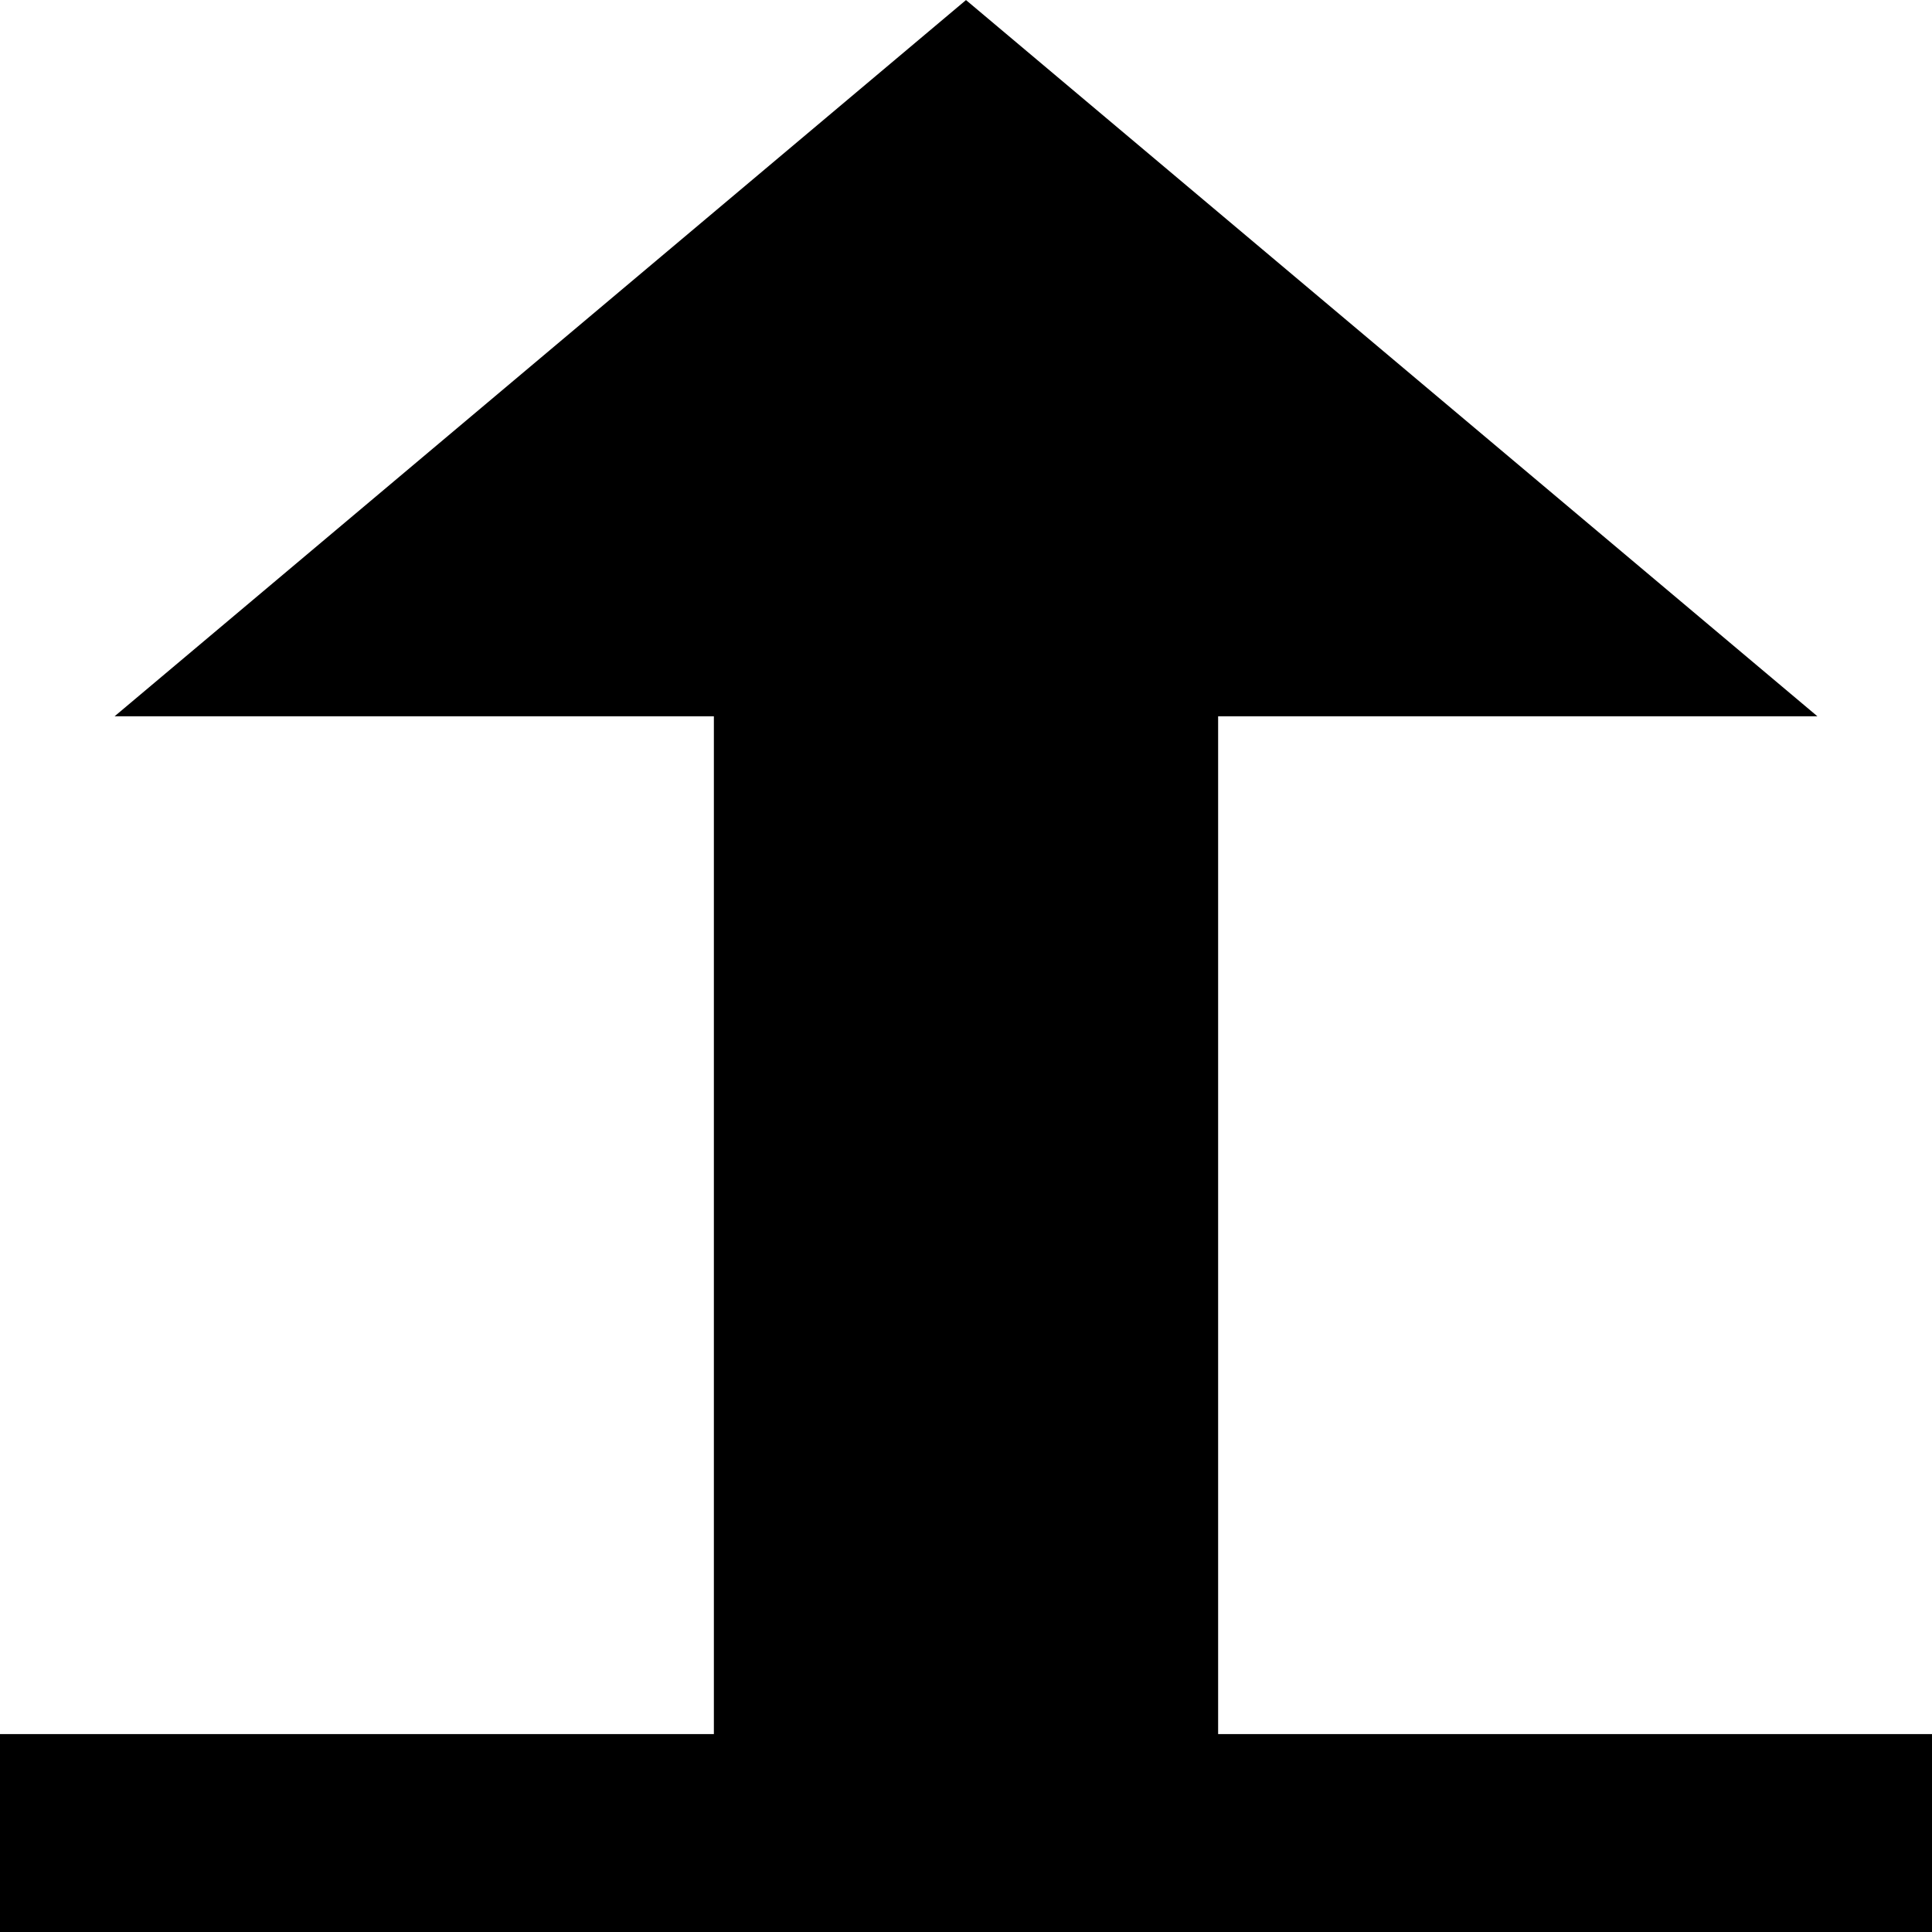
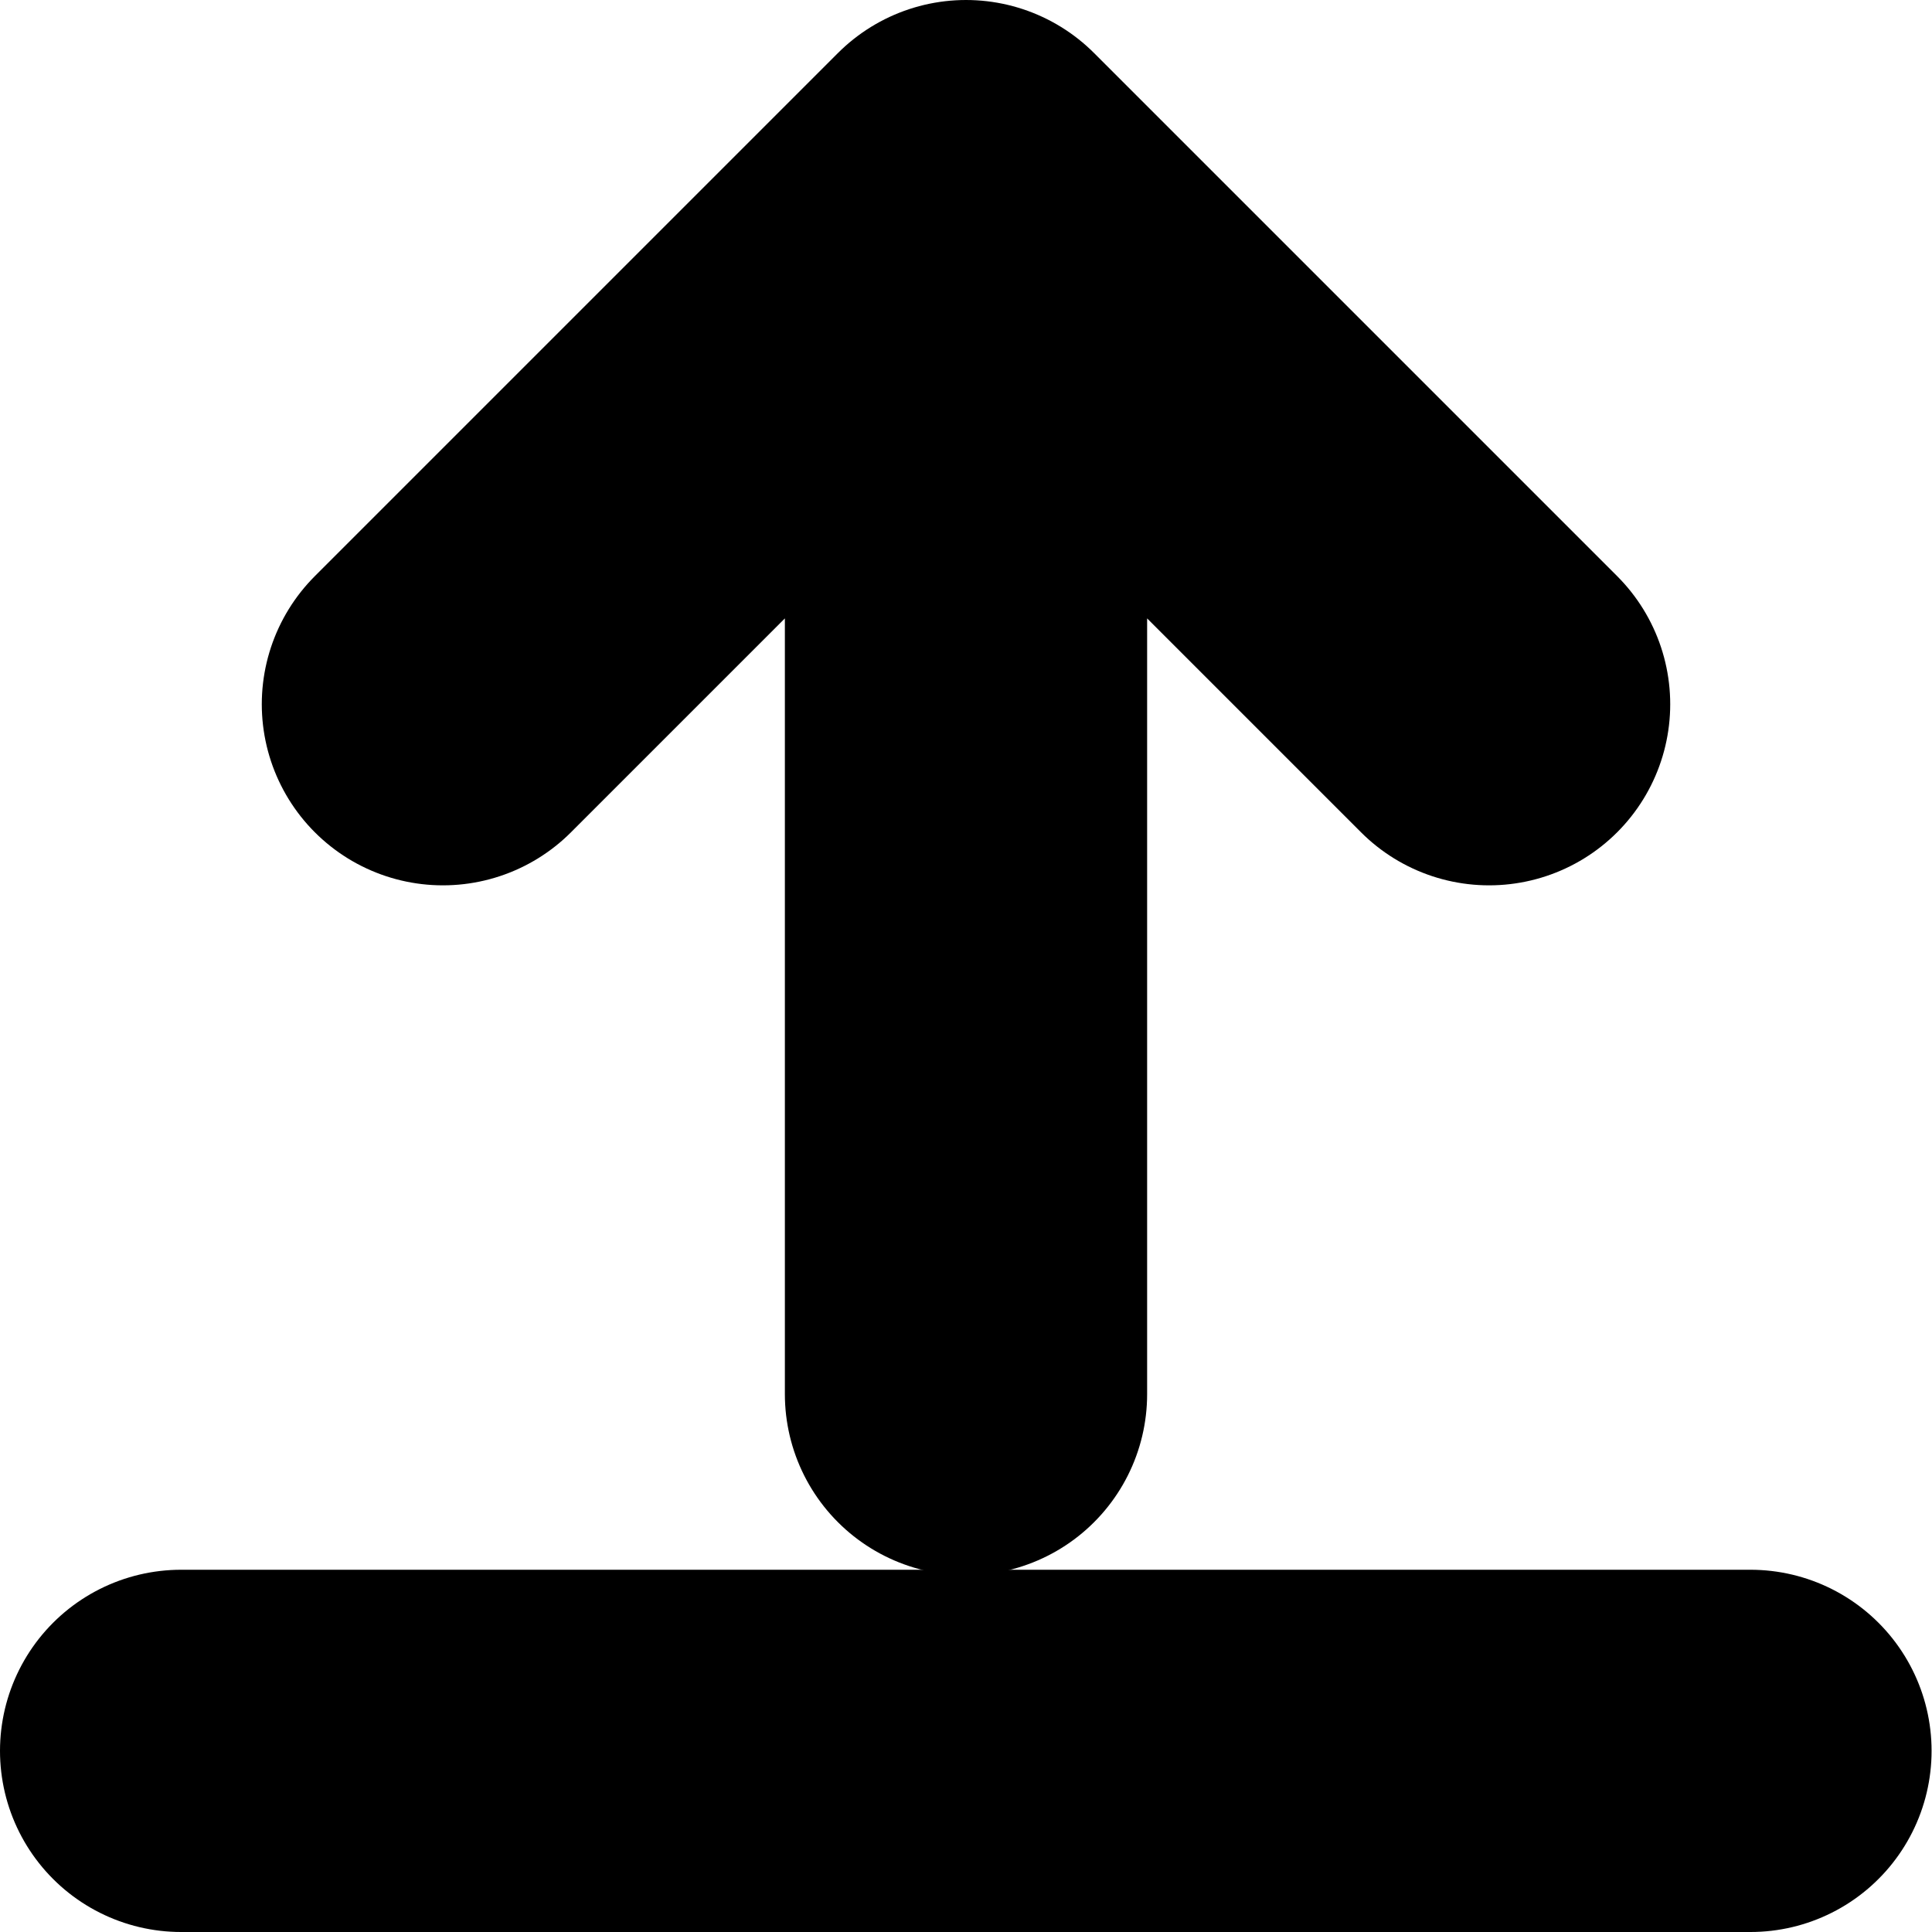
- <svg xmlns="http://www.w3.org/2000/svg" width="32" height="32" version="1.1" viewBox="0 0 32 32">
-   <g>
-     <path d="m20.176 28.723v-16.859h9.926l-14.102-11.863-14.102 11.863h9.926v16.859z" />
-     <rect y="28.722" width="32" height="3.278" />
+ <svg xmlns="http://www.w3.org/2000/svg" width="32" height="32" viewBox="0 0 32 32" version="1.1" id="svg1">
+   <defs id="defs1">
+     </defs>
+   <g id="layer1">
+     <path id="path2-2-7-6" style="display:none;fill:#000000;stroke:#000000;stroke-width:4;stroke-linecap:round;stroke-linejoin:round;stroke-miterlimit:2.3" d="M 11.346,16 16,29.783 M 20.654,16 16,29.783 M 20.654,16 16,2.217 M 11.346,16 16,2.217" transform="rotate(-90,16,16)" />
+     <path id="path1-0-5" style="fill:none;stroke:#000000;stroke-width:6;stroke-linecap:round;stroke-linejoin:round;stroke-miterlimit:2.3;stroke-dasharray:none" d="M 16,23.091 V 3 L 7.336,11.664 M 16,23.091 V 3 l 8.664,8.664" />
+     <path style="fill:none;stroke:#000000;stroke-width:6;stroke-linecap:round;stroke-linejoin:round;stroke-miterlimit:2.3;stroke-dasharray:none" d="M 3,29 H 28.993" id="path2" />
  </g>
</svg>
